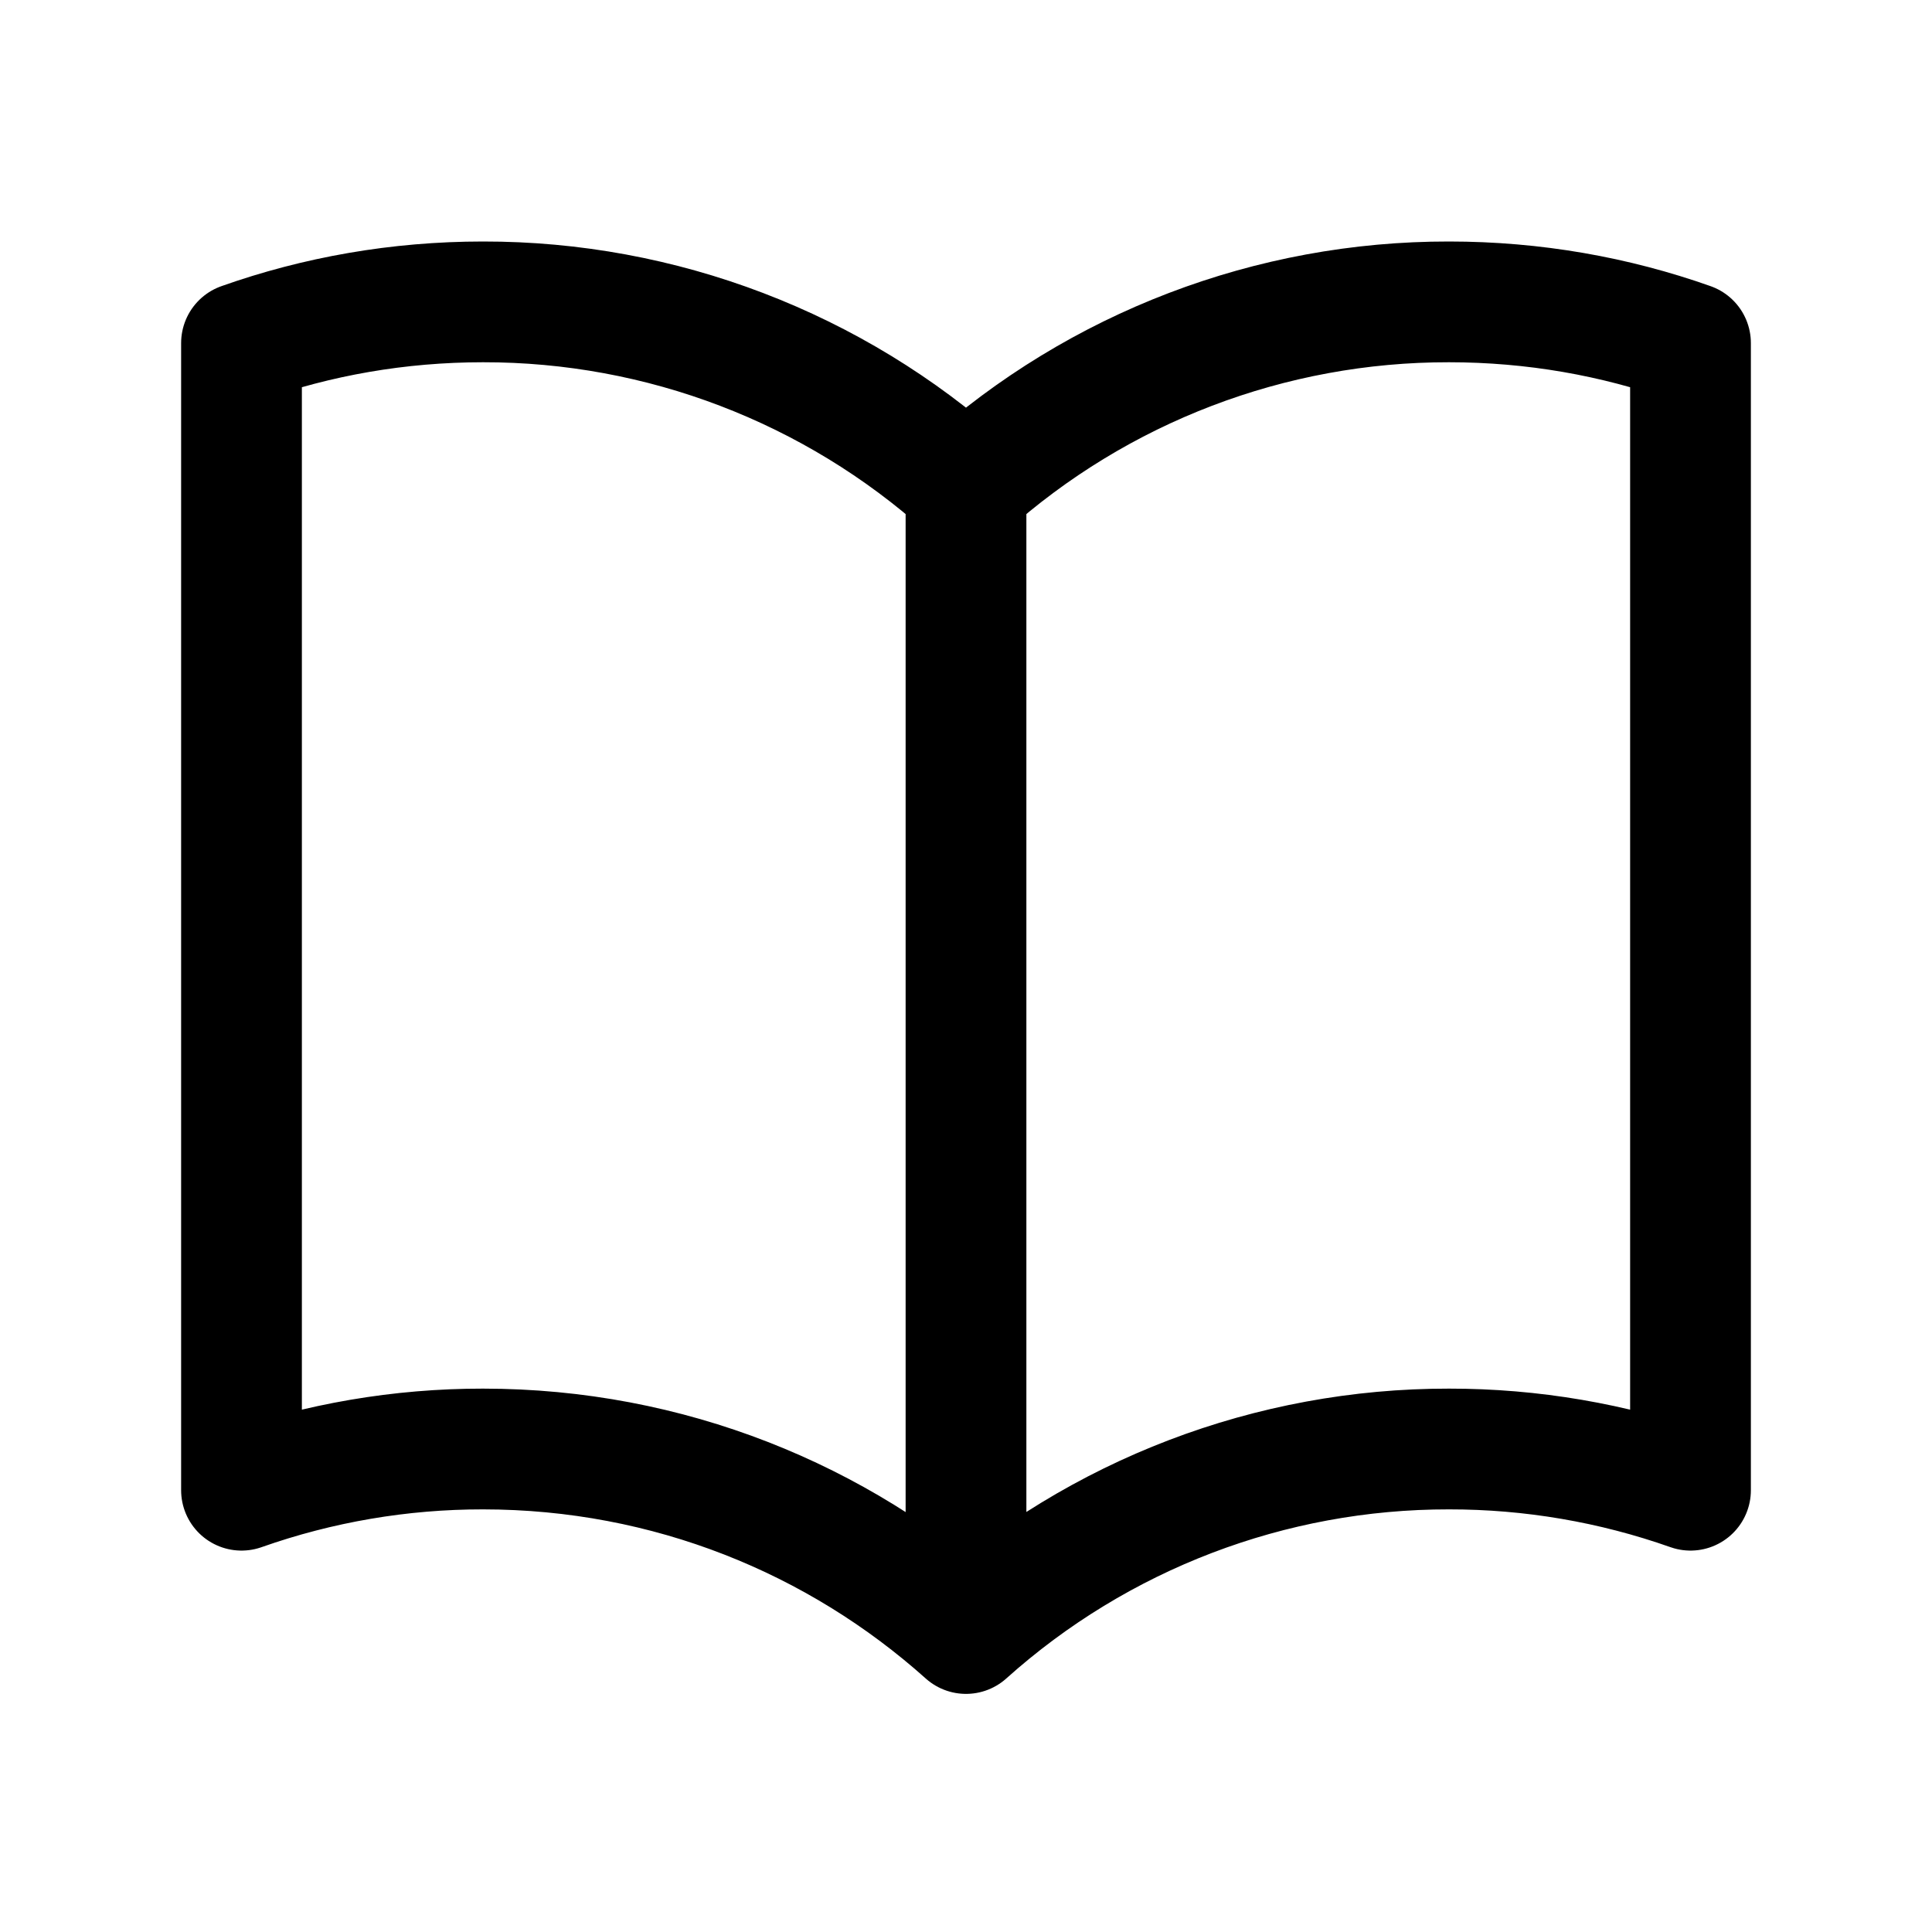
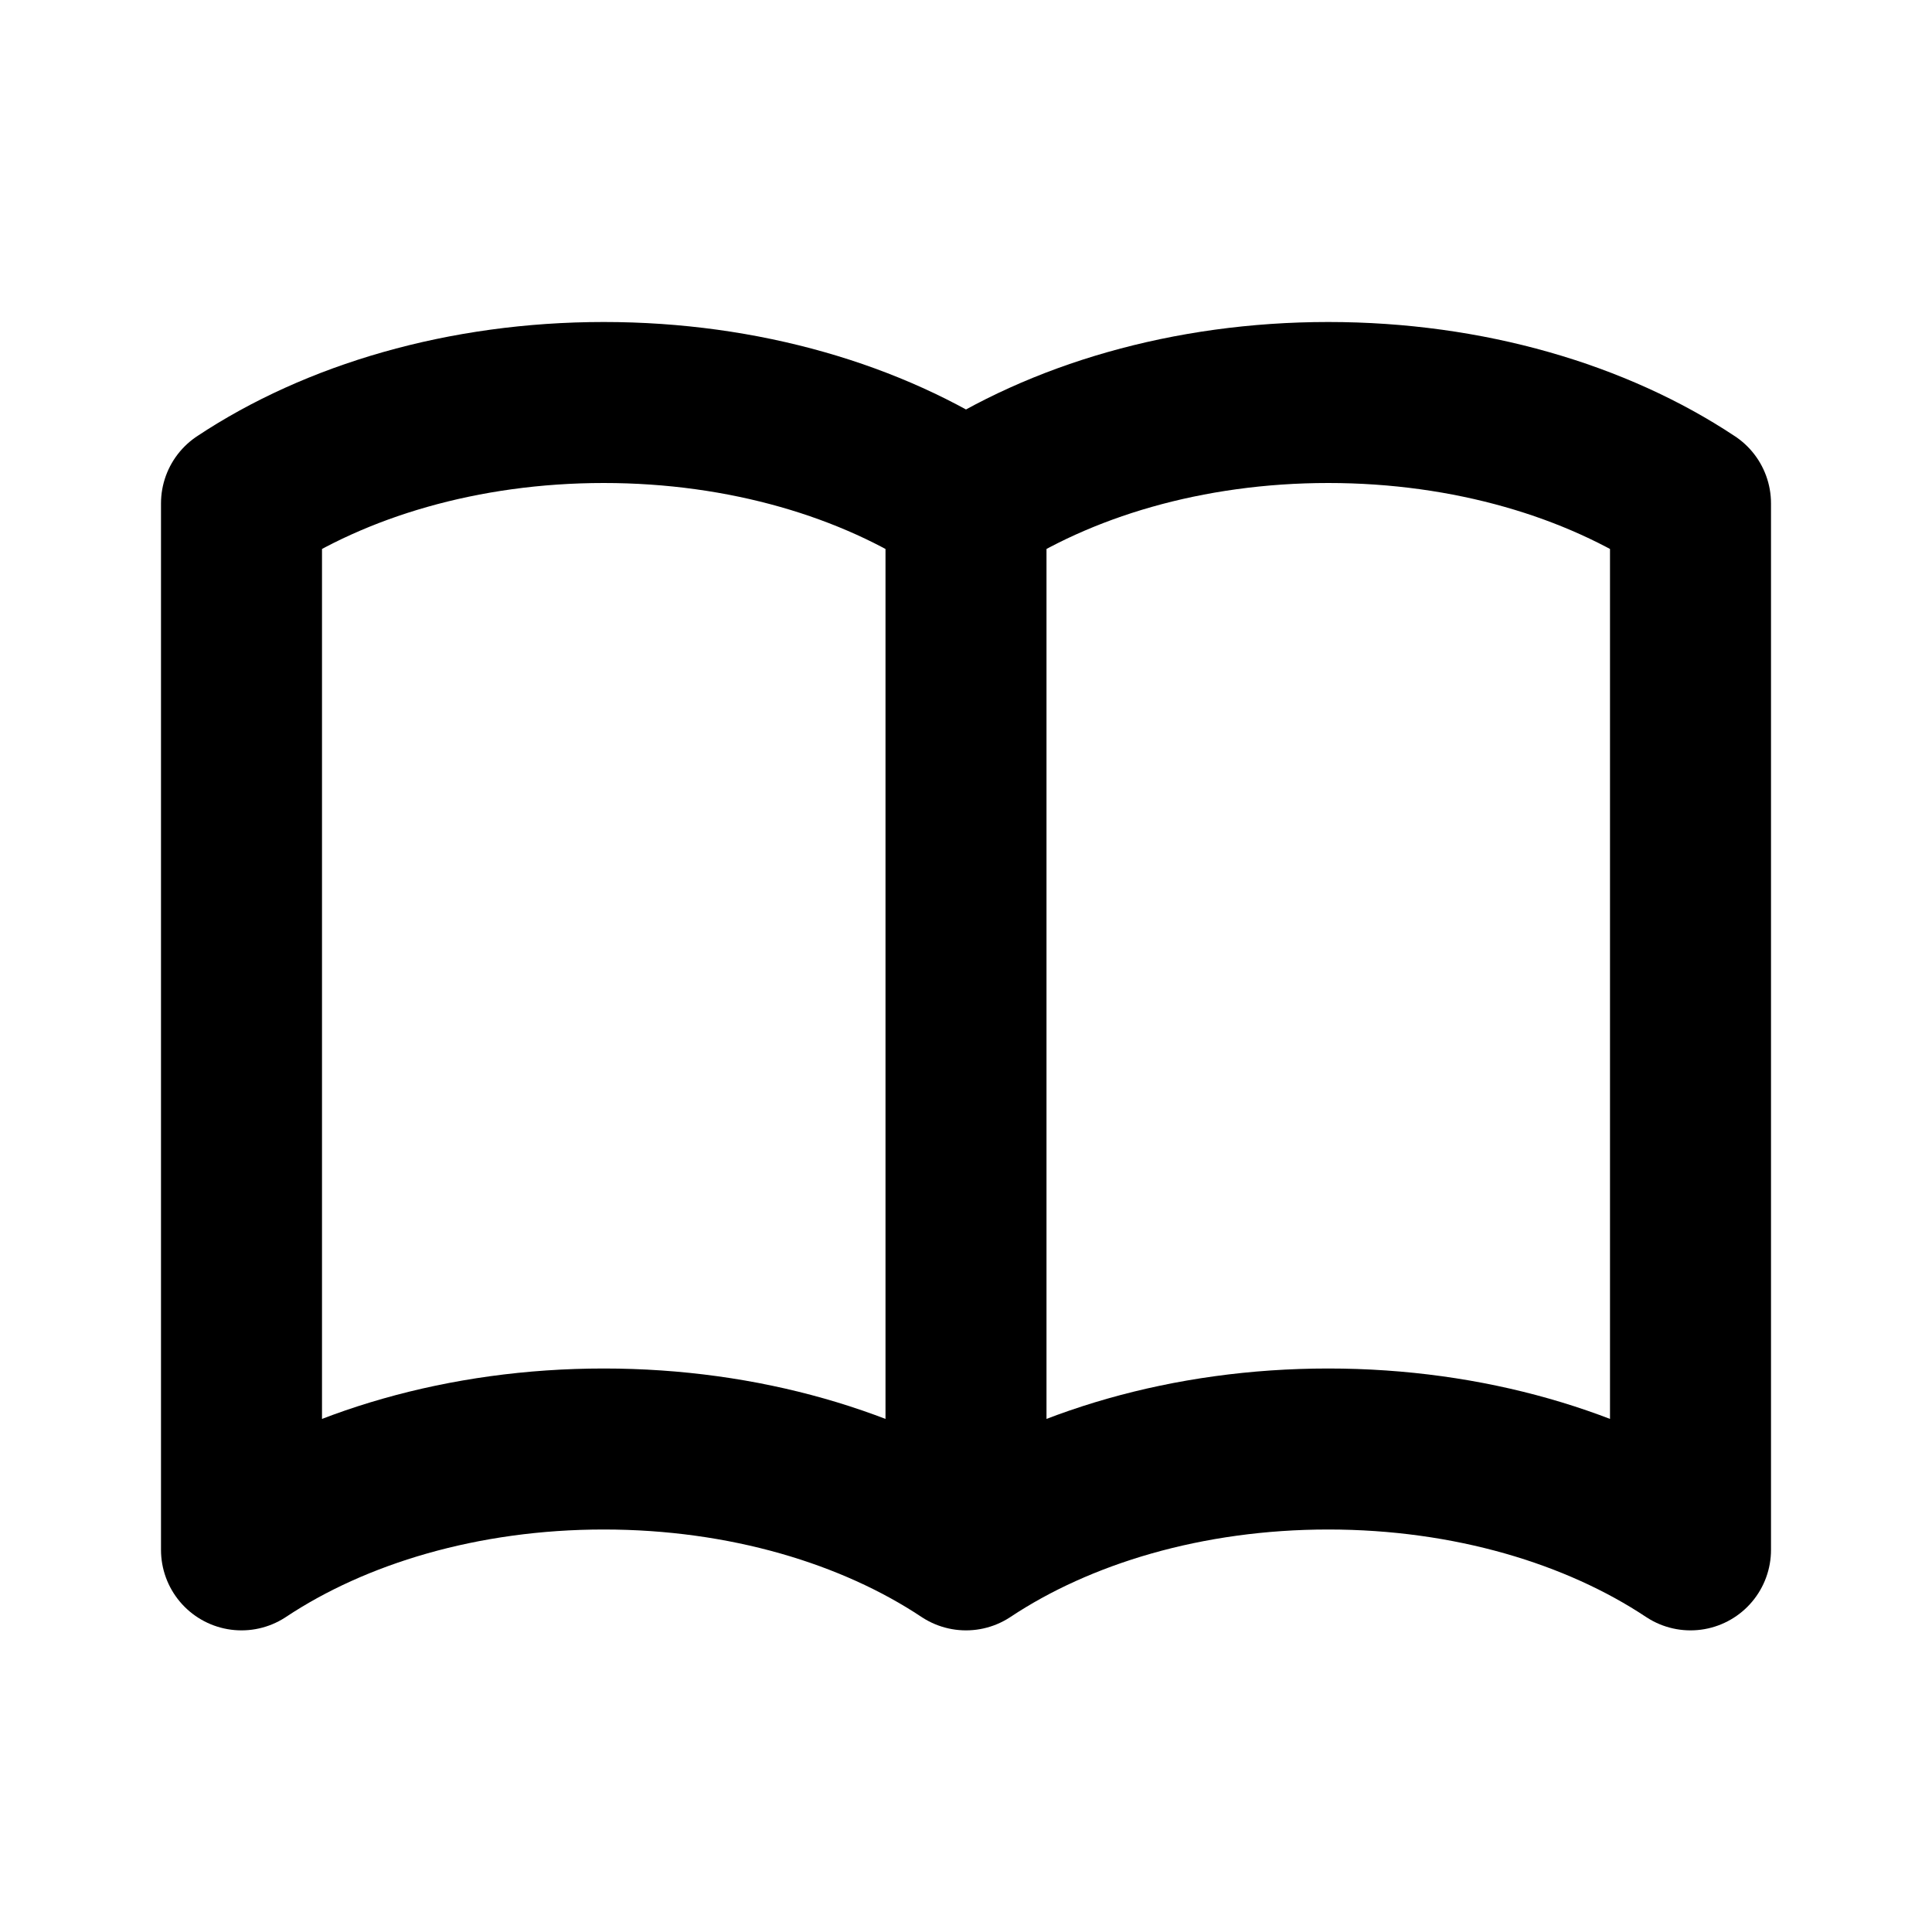
- <svg xmlns="http://www.w3.org/2000/svg" fill="none" viewBox="0 0 24 24" stroke-width="1.5" stroke="currentColor" aria-hidden="true">
-   <path stroke-linecap="round" stroke-linejoin="round" d="M12 6.042A8.967 8.967 0 006 3.75c-1.052 0-2.062.18-3 .512v14.25A8.987 8.987 0 016 18c2.305 0 4.408.867 6 2.292m0-14.25a8.966 8.966 0 016-2.292c1.052 0 2.062.18 3 .512v14.25A8.987 8.987 0 0018 18a8.967 8.967 0 00-6 2.292m0-14.25v14.25" />
+ <svg xmlns="http://www.w3.org/2000/svg" fill="none" stroke-width="2" aria-hidden="true" viewBox="0 0 24 24" stroke="currentColor">
+   <path stroke-linecap="round" stroke-linejoin="round" d="M12 6.253v13m0-13C10.832 5.477 9.246 5 7.5 5S4.168 5.477 3 6.253v13C4.168 18.477 5.754 18 7.5 18s3.332.477 4.5 1.253m0-13C13.168 5.477 14.754 5 16.5 5c1.747 0 3.332.477 4.5 1.253v13C19.832 18.477 18.247 18 16.5 18c-1.746 0-3.332.477-4.5 1.253" />
</svg>
